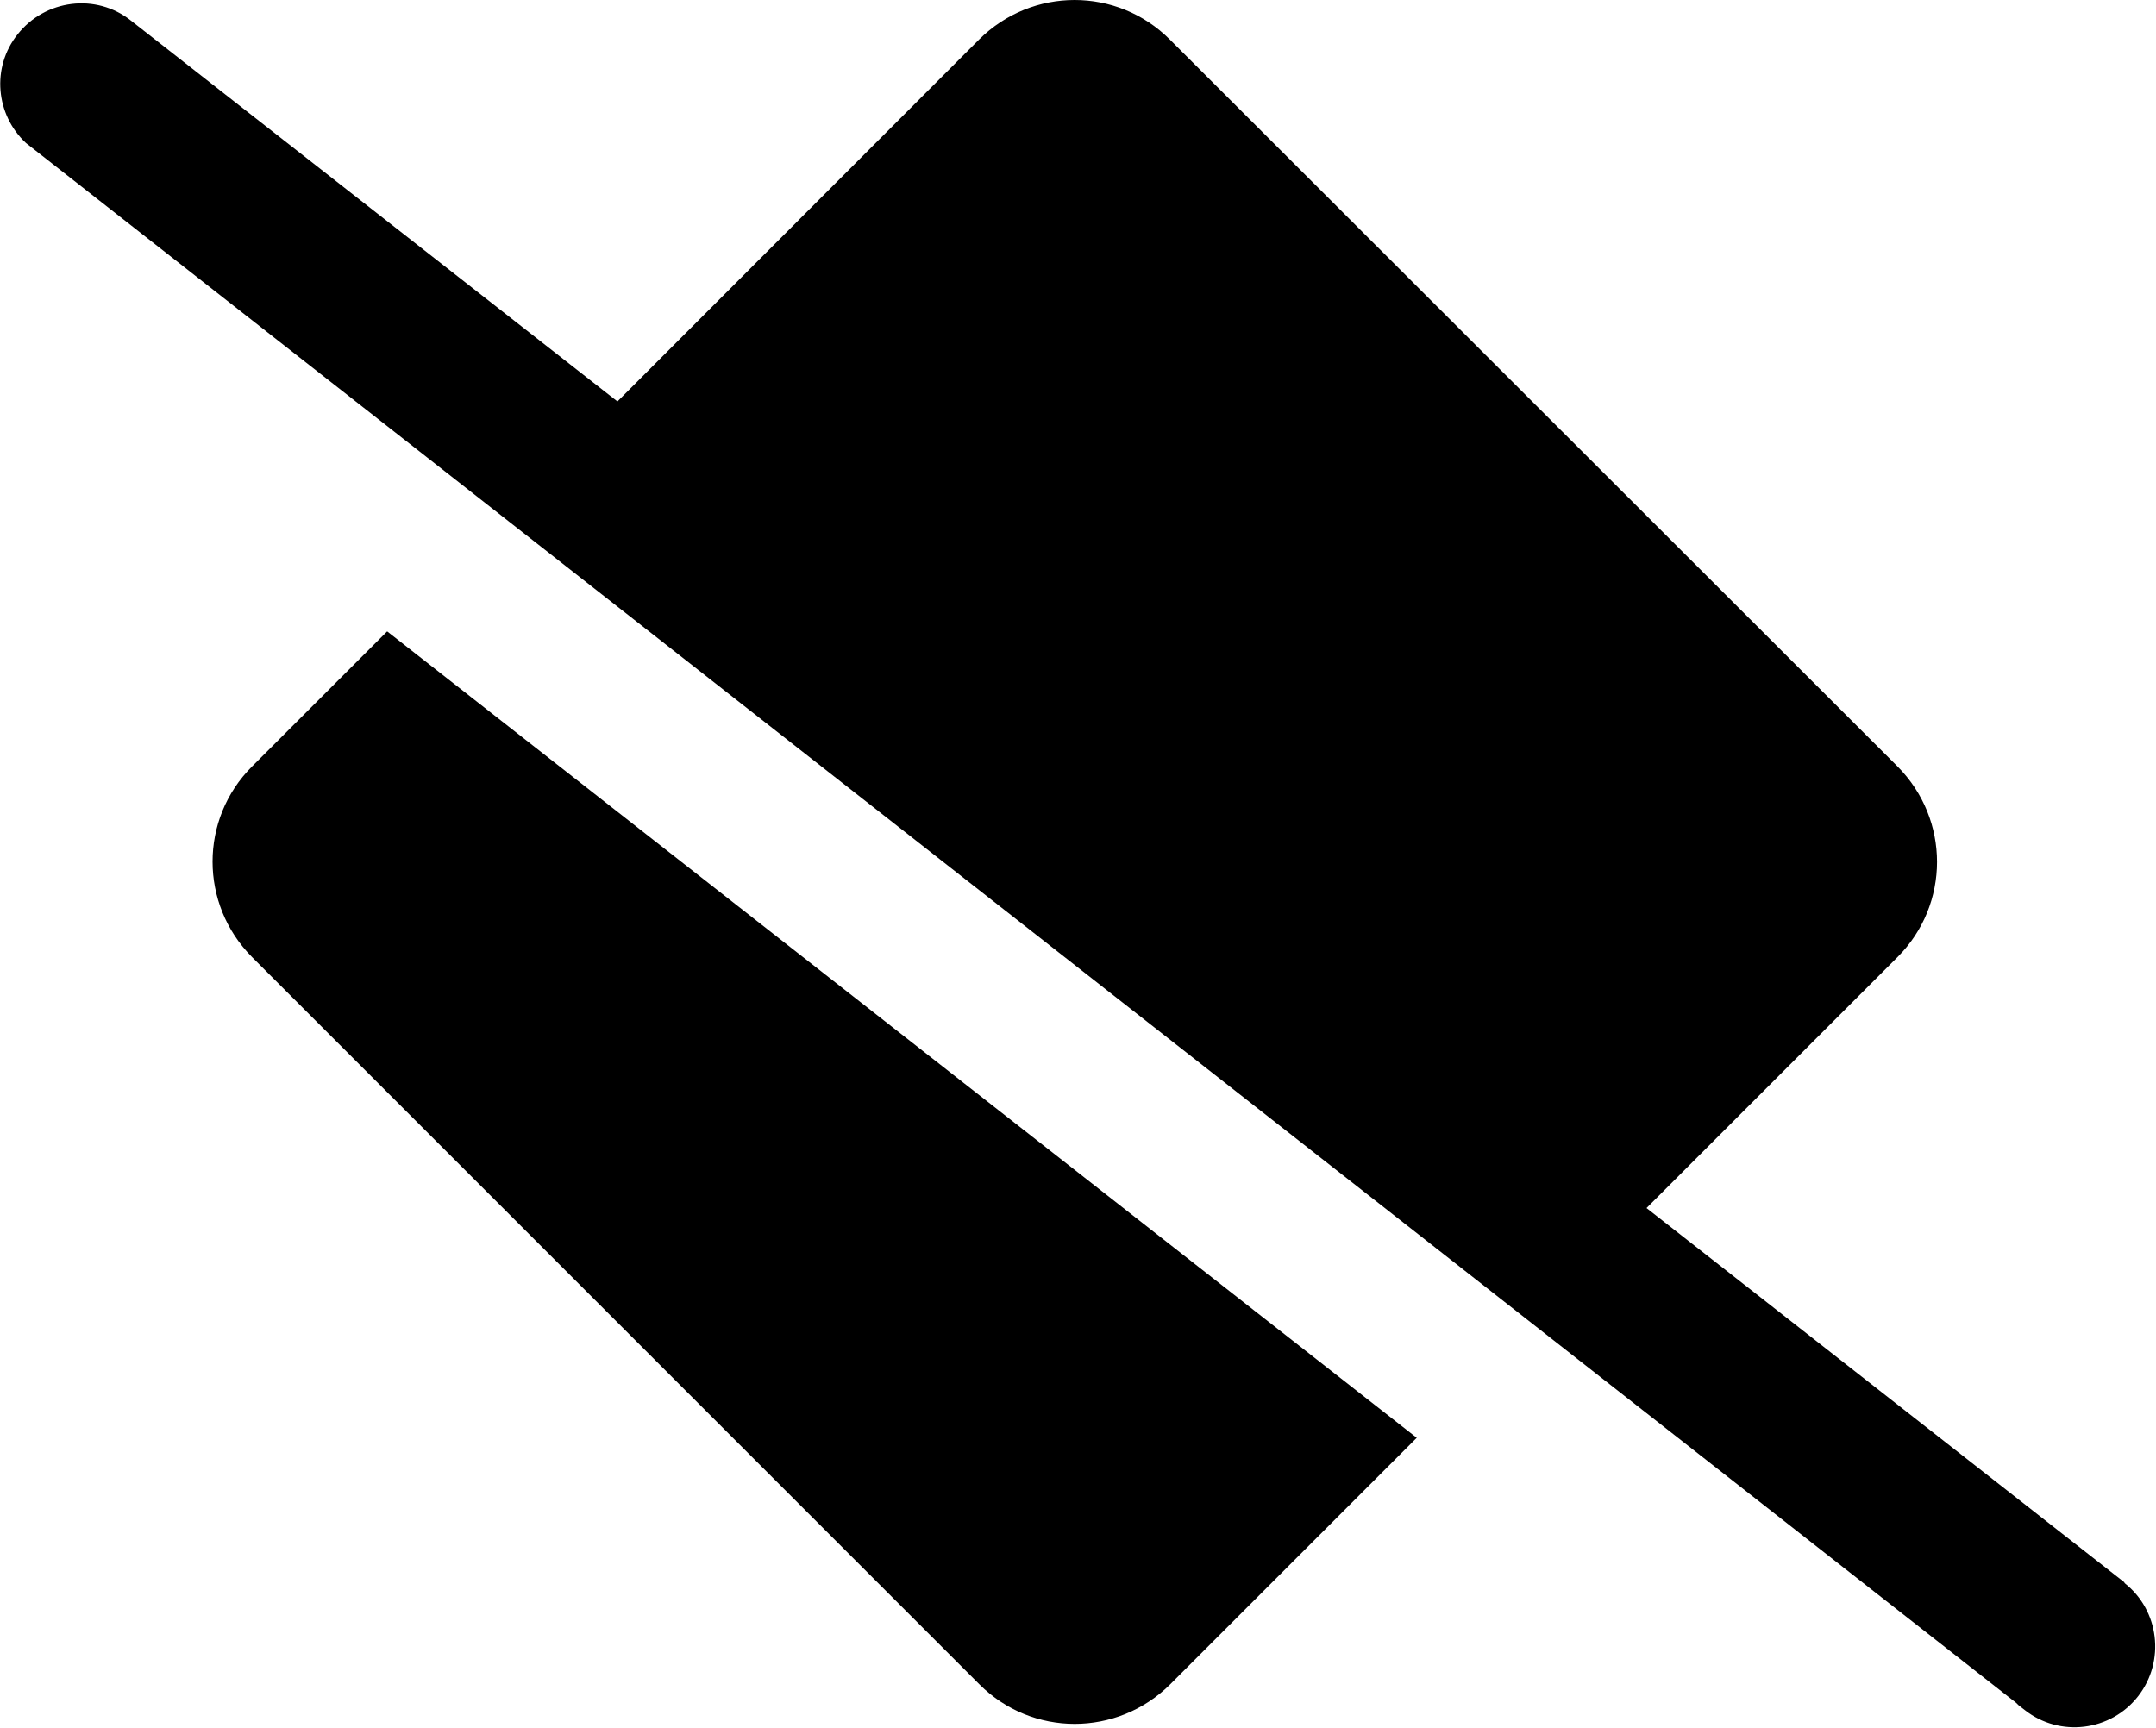
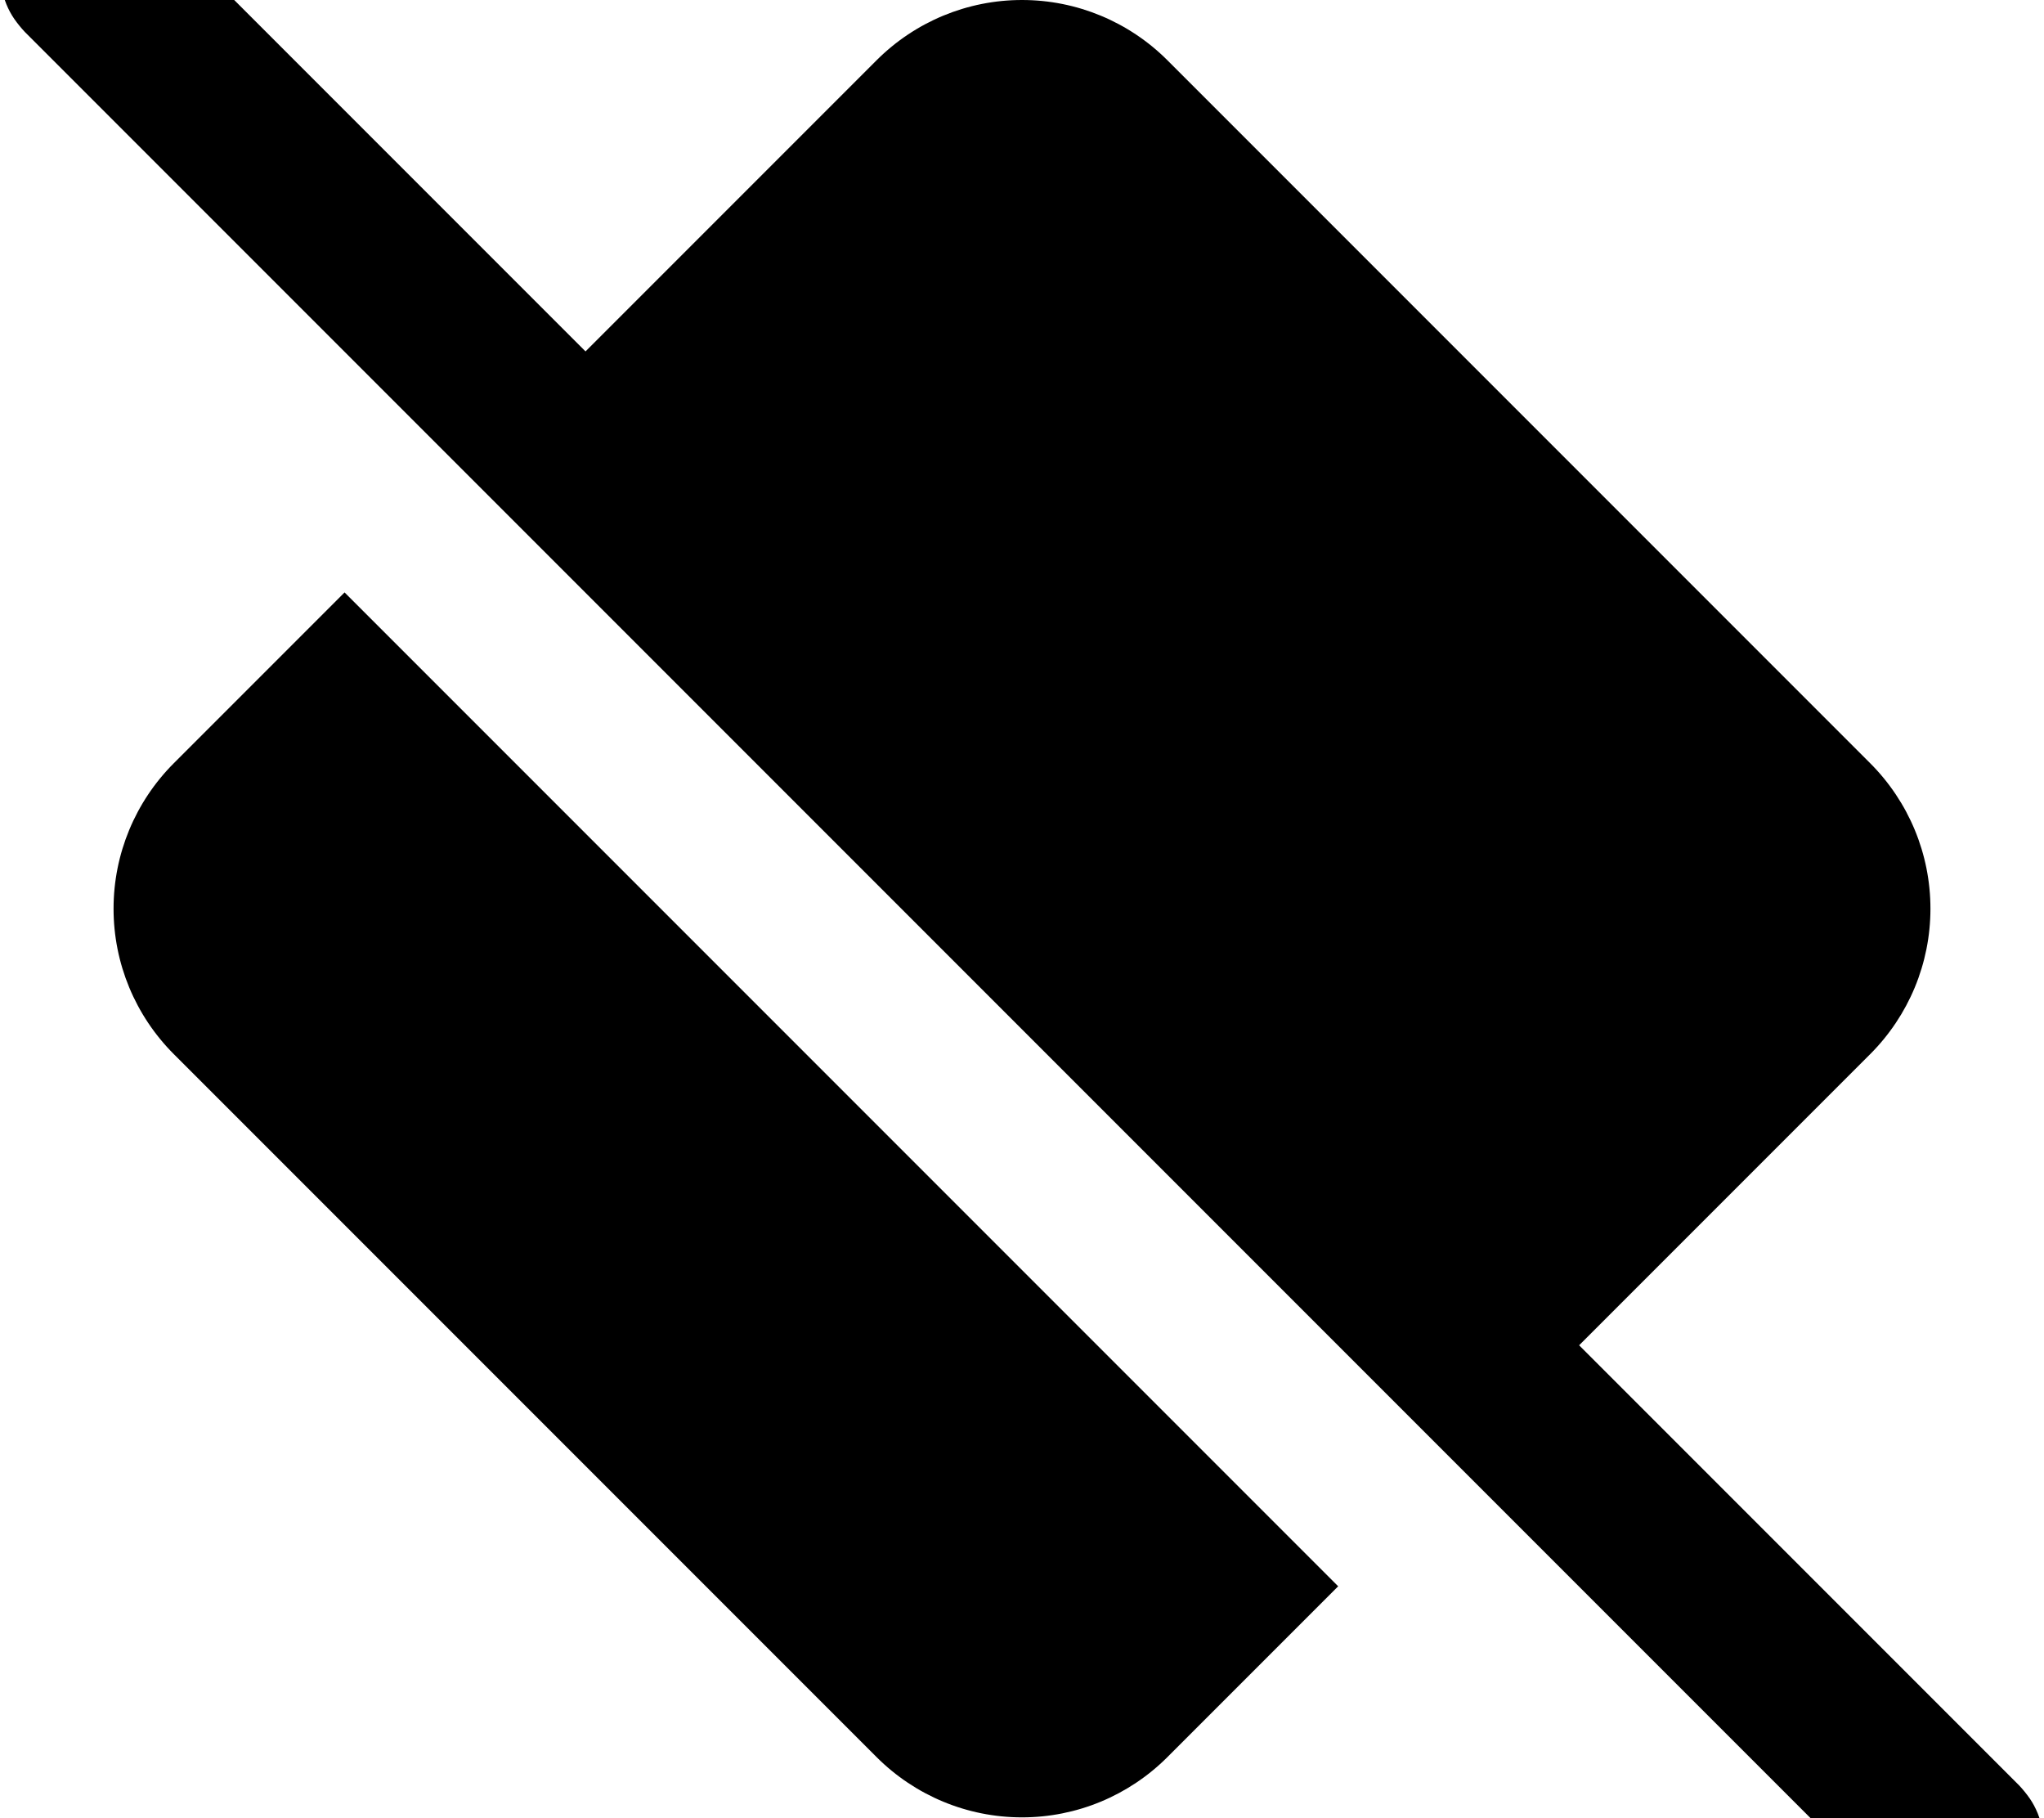
- <svg xmlns="http://www.w3.org/2000/svg" viewBox="0 0 639 512">
-   <path d="M114.7 187.2l-40 40c-15.6 15.6-15.6 40.8 0 56.5l215.6 215.6c15.6 15.6 40.8 15.6 56.5 0l73.1-73.1-305.1-239zm515 281.9L488 358.1l74.4-74.4c15.6-15.6 15.6-40.8 0-56.5L346.7 11.7c-15.6-15.6-40.8-15.6-56.5 0L183 119 38.8 6.1C28.5-2.1 13.4-.2 5.2 10.2C-2.6 20-1.3 34 7.7 42.4l589 461.7c.6 .4 1.1 .9 1.6 1.4l1.8 1.4c10.4 8.2 25.5 6.3 33.6-4.1s6.3-25.5-4.1-33.6z" />
+ <svg xmlns="http://www.w3.org/2000/svg" overflow="visible" viewBox="0 0 576 512">
+   <path fill="currentColor" d="M41-25L165 99 247 17C257.9 6.1 272.6 0 288 0s30.1 6.1 41 17L527 215c10.9 10.9 17 25.6 17 41s-6.1 30.1-17 41l-82 82 124 124q1.6 1.7 3 3.7 1.3 1.9 2.2 4.1t1.3 4.5q.5 2.3 .5 4.7t-.5 4.7q-.4 2.3-1.3 4.5t-2.2 4.1q-1.4 2-3 3.7-1.7 1.6-3.7 3-1.9 1.3-4.1 2.2t-4.5 1.3q-2.3 .5-4.7 .5t-4.7-.5q-2.3-.4-4.5-1.3t-4.1-2.2q-2-1.4-3.7-3L7 9Q5.4 7.3 4 5.3 2.7 3.4 1.8 1.2T.5-3.3Q0-5.6 0-8t.5-4.7Q.9-15 1.8-17.2T4-21.3q1.4-2 3-3.7 1.7-1.6 3.7-3 1.9-1.3 4.1-2.2t4.5-1.3Q21.6-32 24-32t4.7 .5q2.3 .4 4.5 1.3T37.3-28q2 1.4 3.7 3zm8 240l48.1-48.1 280 280-48.1 48.1c-10.9 10.9-25.6 17-41 17s-30.1-6.1-41-17L49 297c-10.9-10.9-17-25.6-17-41s6.1-30.1 17-41z" />
</svg>
